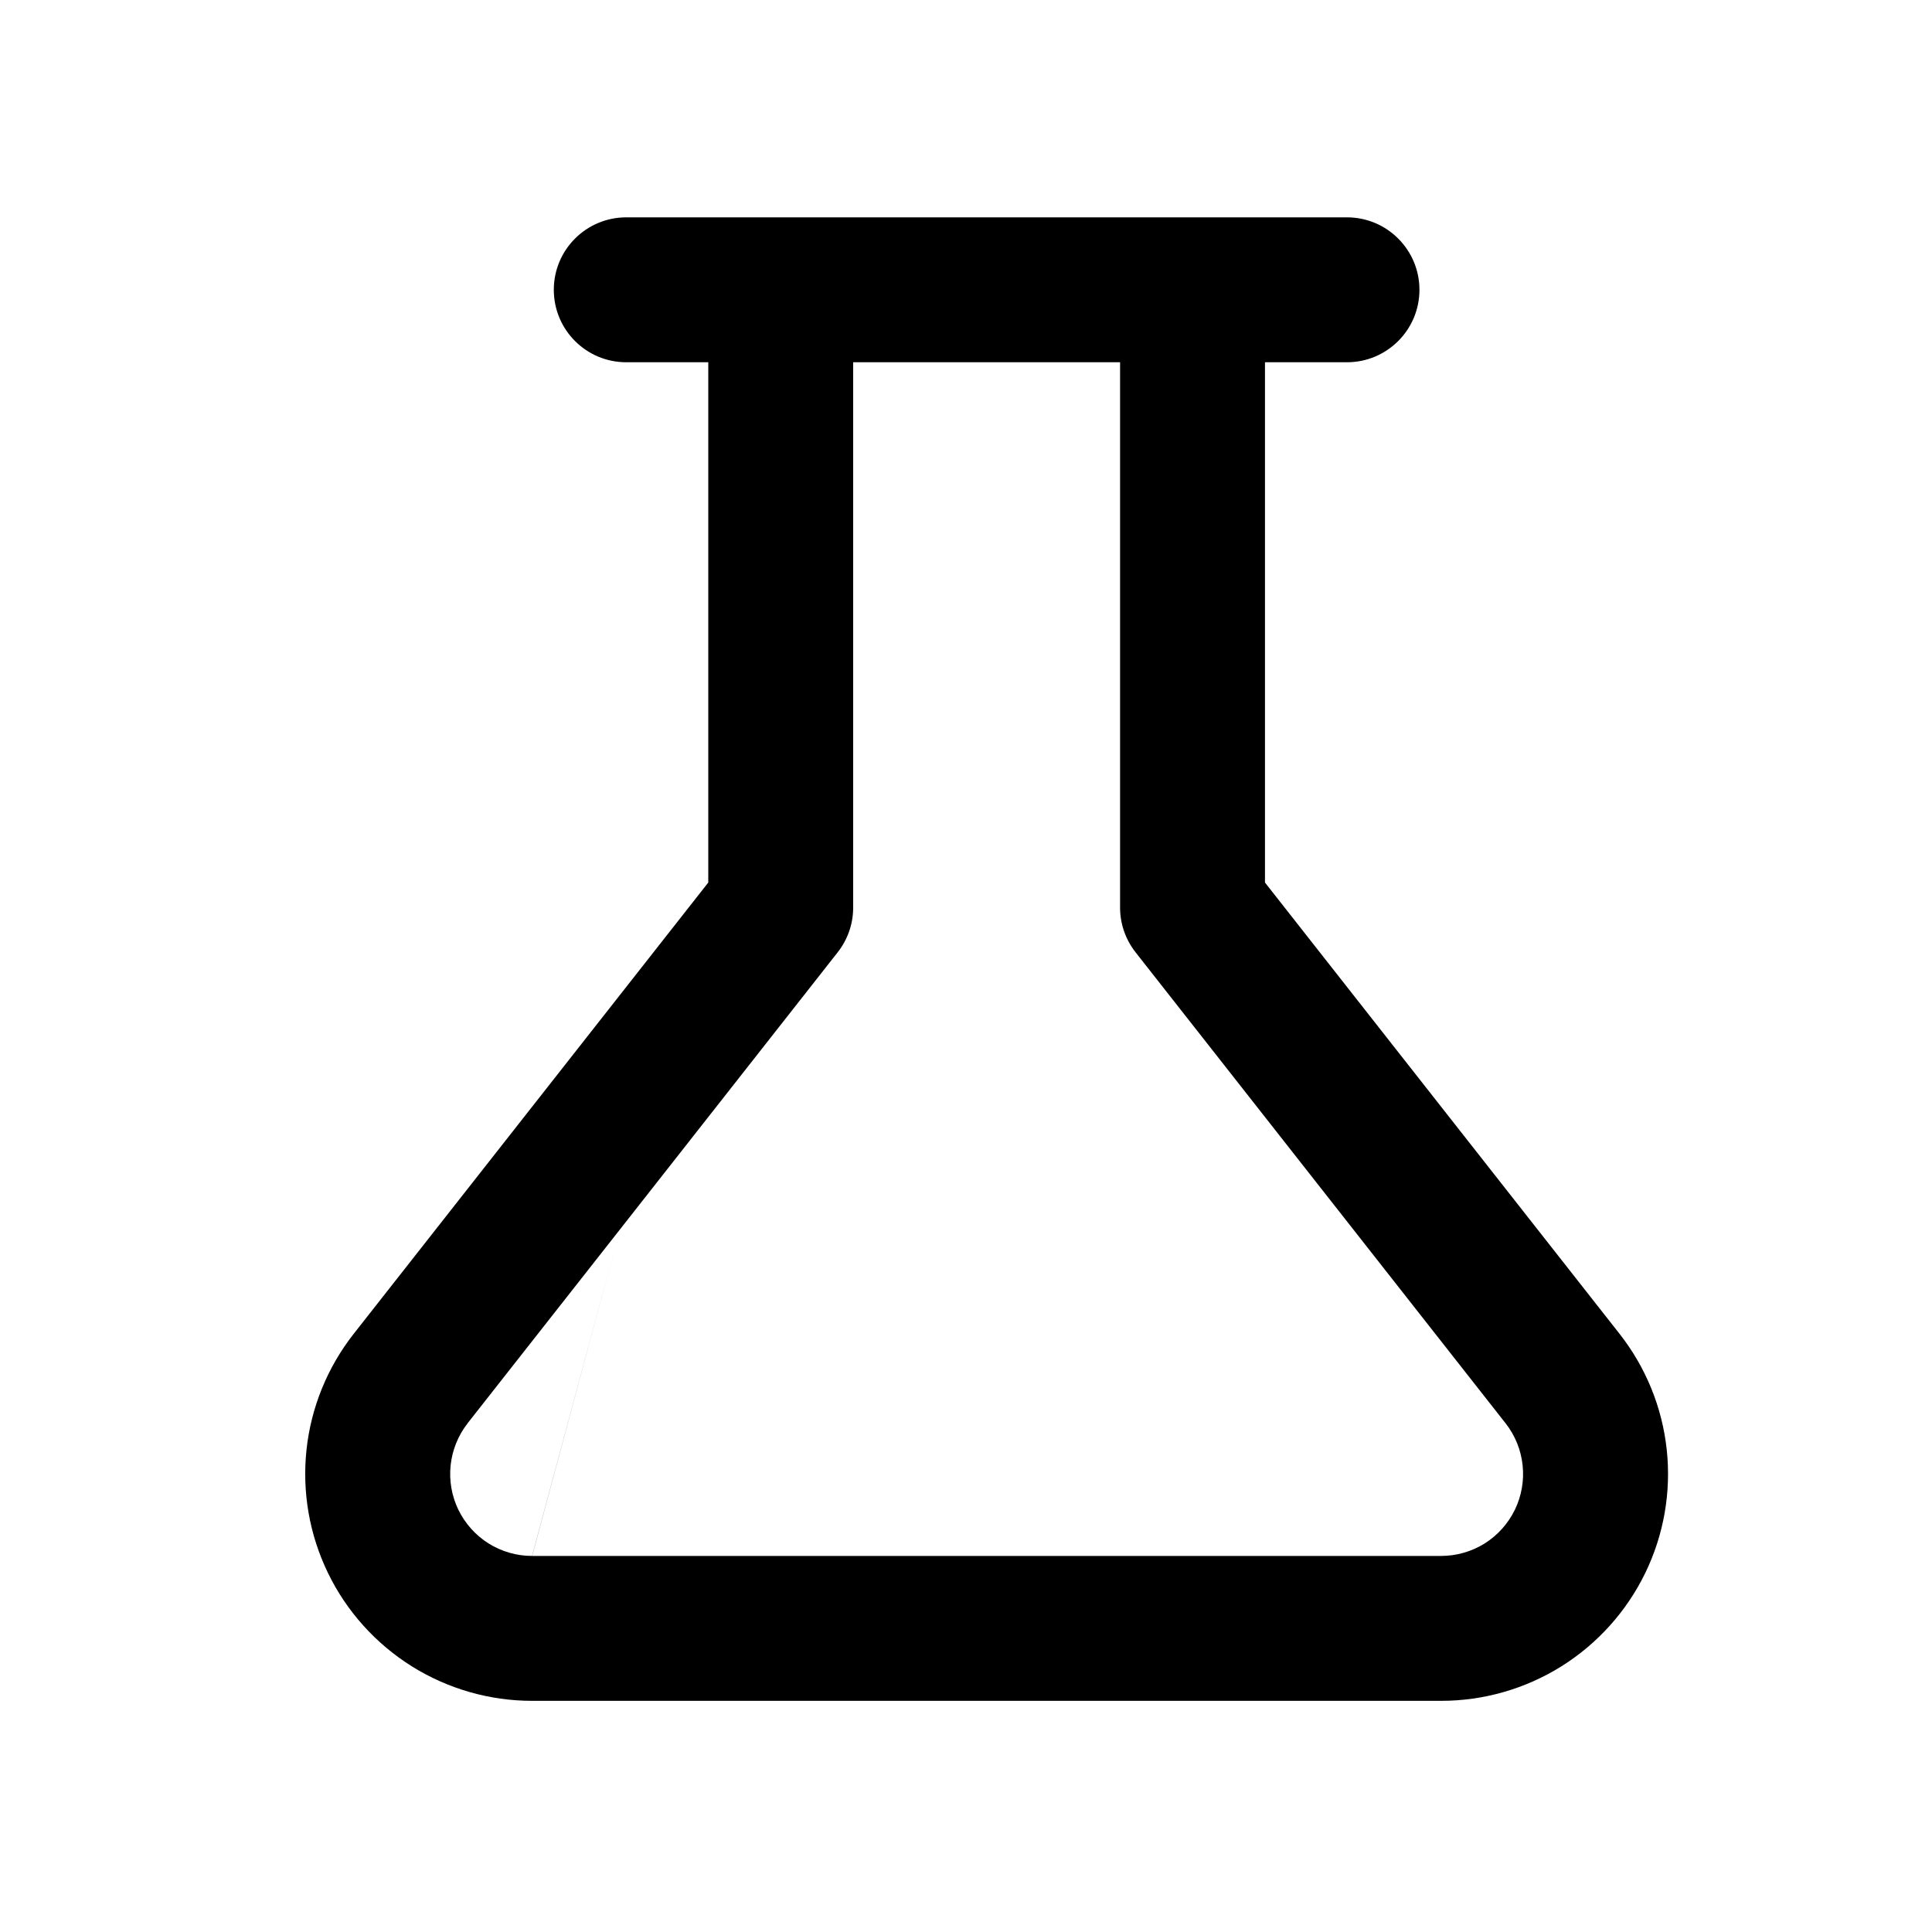
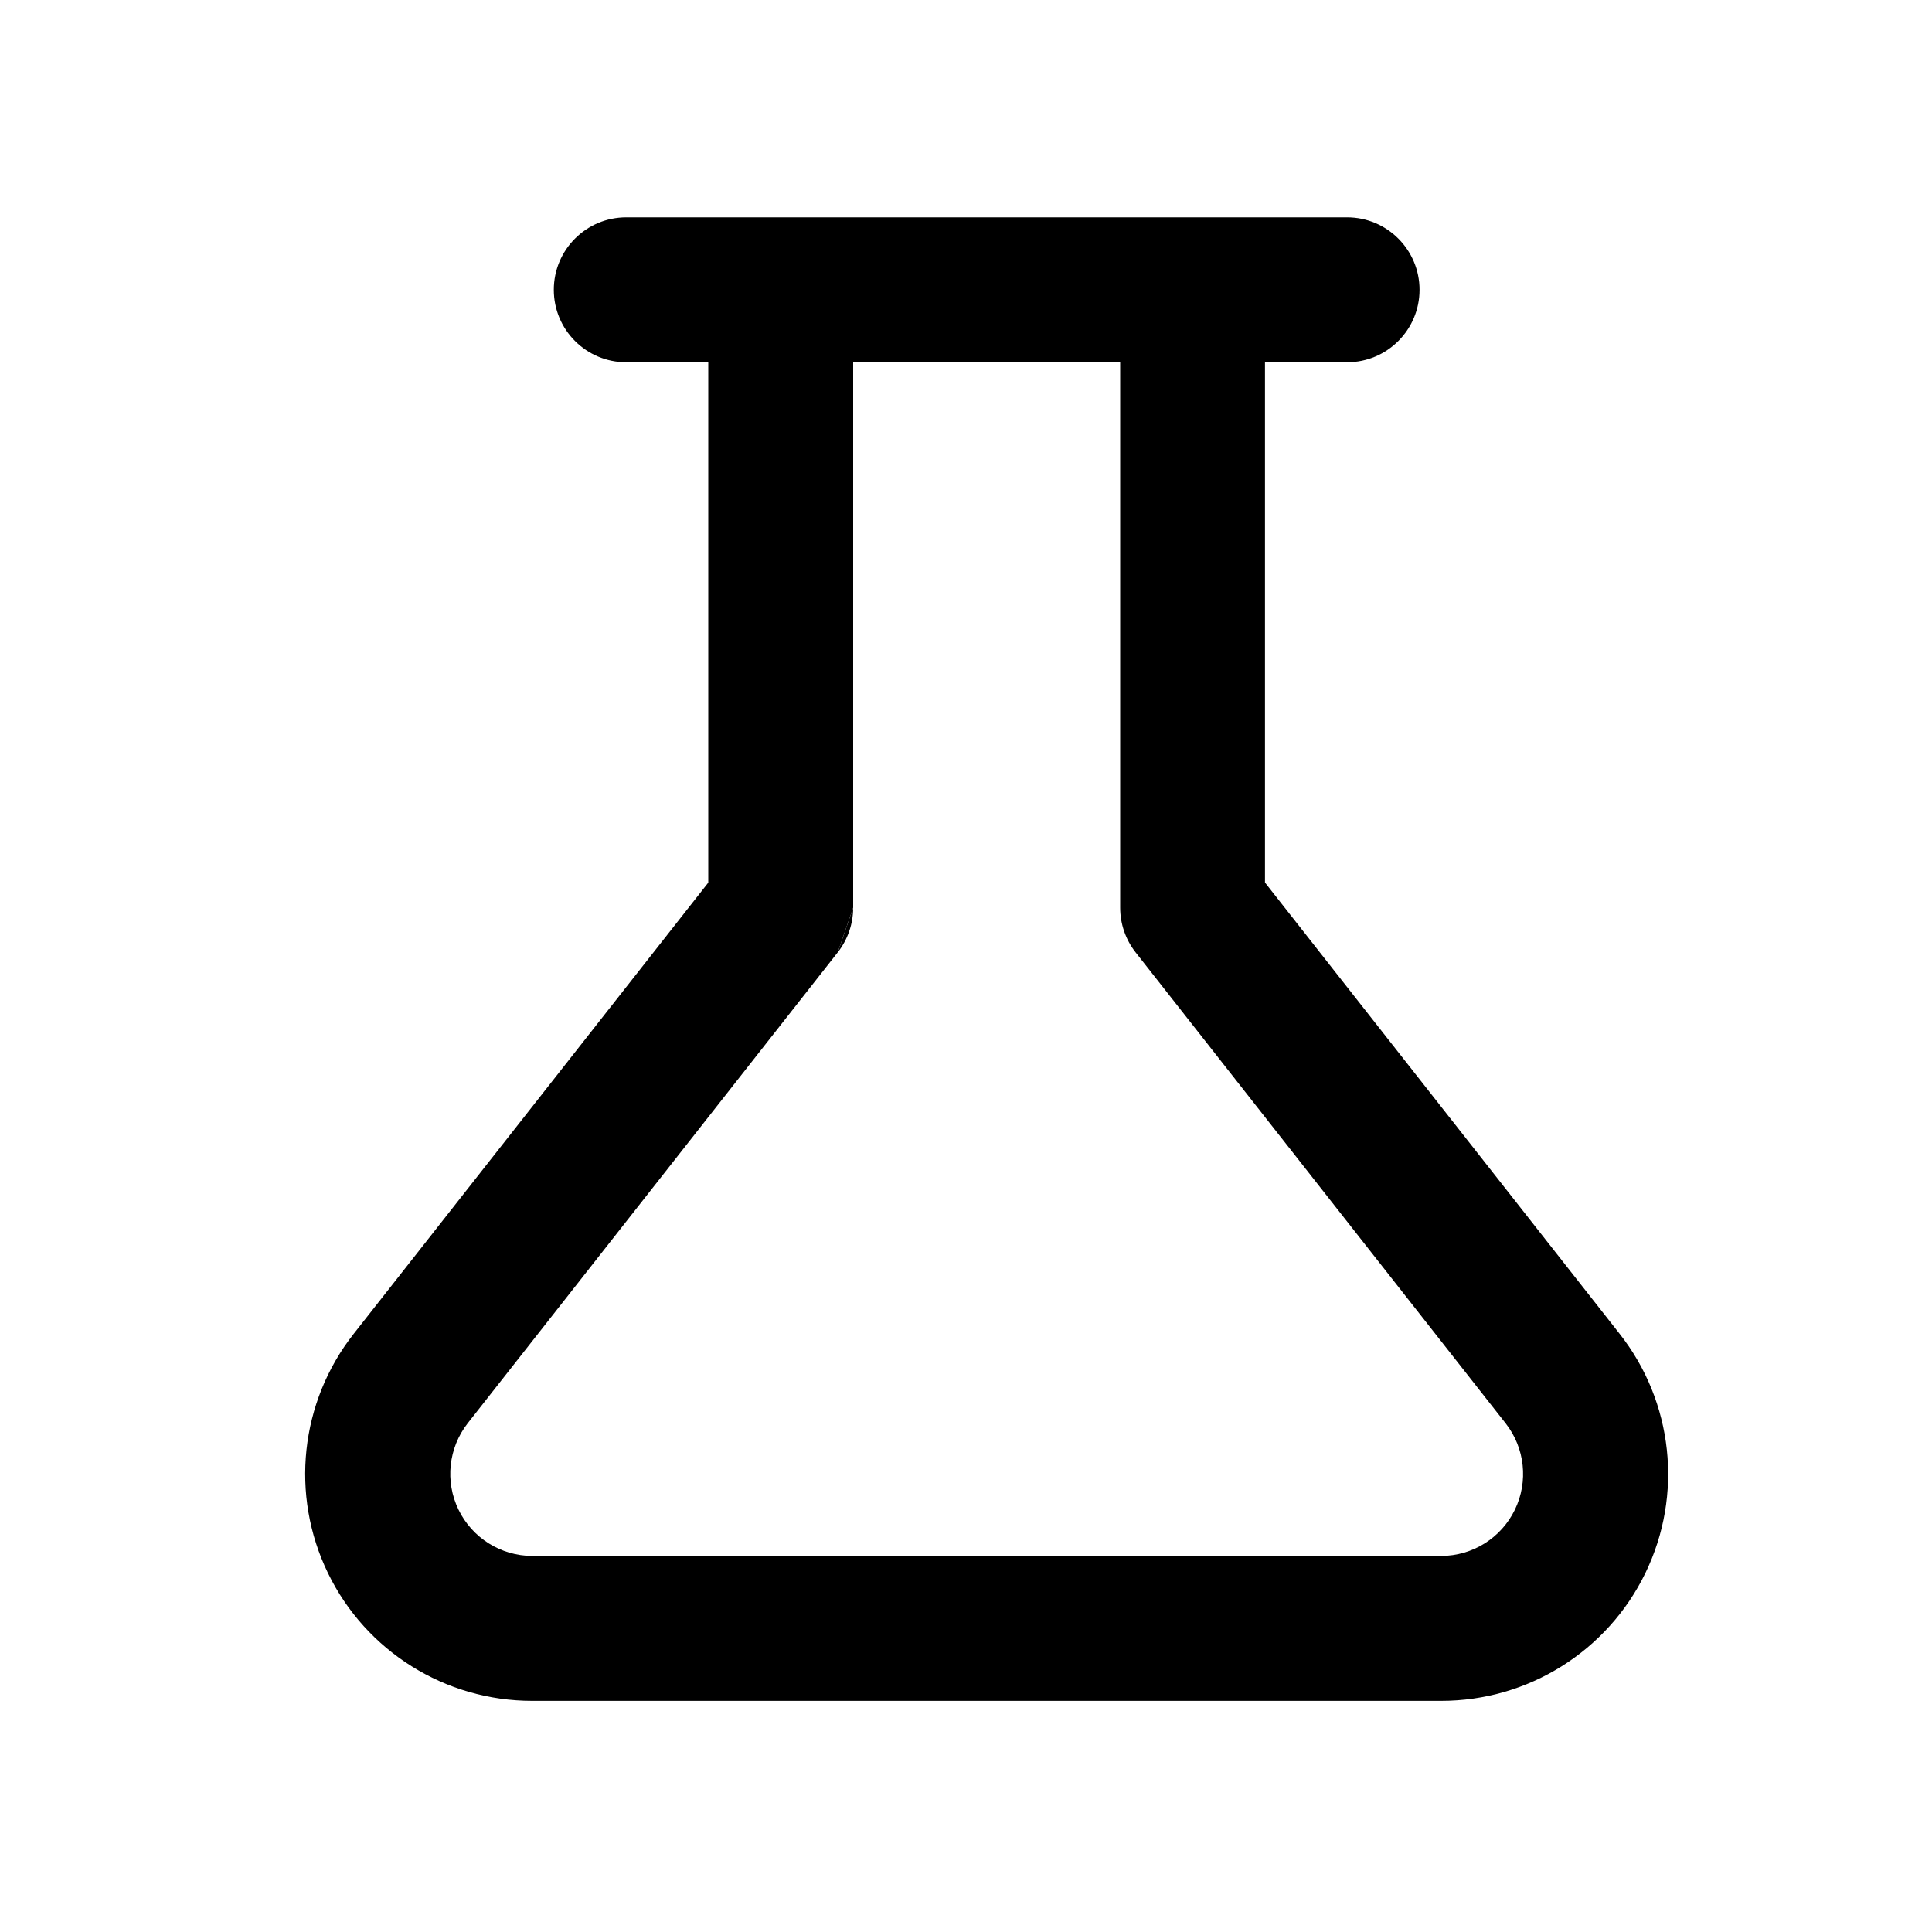
- <svg xmlns="http://www.w3.org/2000/svg" width="20" height="20" viewBox="0 0 20 20" fill="none">
-   <path fill-rule="evenodd" clip-rule="evenodd" d="M7.332 3.75H6.483C6.068 3.75 5.733 3.414 5.733 3C5.733 2.586 6.068 2.25 6.483 2.25H8.082H12.345H13.944C14.358 2.25 14.694 2.586 14.694 3C14.694 3.414 14.358 3.75 13.944 3.75H13.095V9.136L16.765 13.807C17.037 14.153 17.207 14.569 17.254 15.007C17.301 15.446 17.224 15.888 17.031 16.285C16.838 16.681 16.538 17.015 16.165 17.249C15.791 17.483 15.359 17.607 14.919 17.607H14.918H5.508H5.508C5.068 17.607 4.636 17.483 4.262 17.249C3.889 17.015 3.588 16.681 3.396 16.285C3.203 15.888 3.126 15.446 3.173 15.007C3.22 14.569 3.39 14.153 3.662 13.807L7.332 9.136V3.75ZM8.832 3.75L6.417 12.728L4.841 14.733L4.841 14.734C4.743 14.859 4.682 15.009 4.665 15.168C4.648 15.326 4.676 15.486 4.745 15.629C4.815 15.772 4.923 15.893 5.058 15.978C5.193 16.062 5.349 16.107 5.508 16.107L6.417 12.728L6.417 12.728L5.509 16.107H14.918H14.918C15.078 16.107 15.234 16.062 15.369 15.978C15.504 15.893 15.612 15.772 15.682 15.629C15.751 15.486 15.779 15.326 15.762 15.168C15.745 15.009 15.684 14.859 15.586 14.734L15.585 14.733L11.756 9.859C11.652 9.727 11.595 9.564 11.595 9.396V3.75H8.832ZM6.417 12.728L8.832 3.75V9.396C8.832 9.564 8.775 9.727 8.671 9.859L6.417 12.728Z" fill="currentColor" />
+ <svg xmlns="http://www.w3.org/2000/svg" width="20" height="20" fill="none" viewBox="0 0 20 20">
+   <path fill="currentColor" d="m8.672 9.859.16-.463a.75.75 0 0 1-.16.463Z" />
+   <path fill="currentColor" fill-rule="evenodd" d="M7.332 3.75h-.849a.75.75 0 0 1 0-1.5h7.462a.75.75 0 0 1 0 1.5h-.85v5.386l3.67 4.67a2.348 2.348 0 0 1-1.846 3.801h-9.41a2.348 2.348 0 0 1-1.847-3.8l3.67-4.67V3.75Zm1.5 0v5.646l-.16.463-3.83 4.874a.85.85 0 0 0 .667 1.374h9.41a.849.849 0 0 0 .667-1.373l-3.83-4.875a.75.75 0 0 1-.16-.463V3.75H8.832Z" clip-rule="evenodd" />
</svg>
